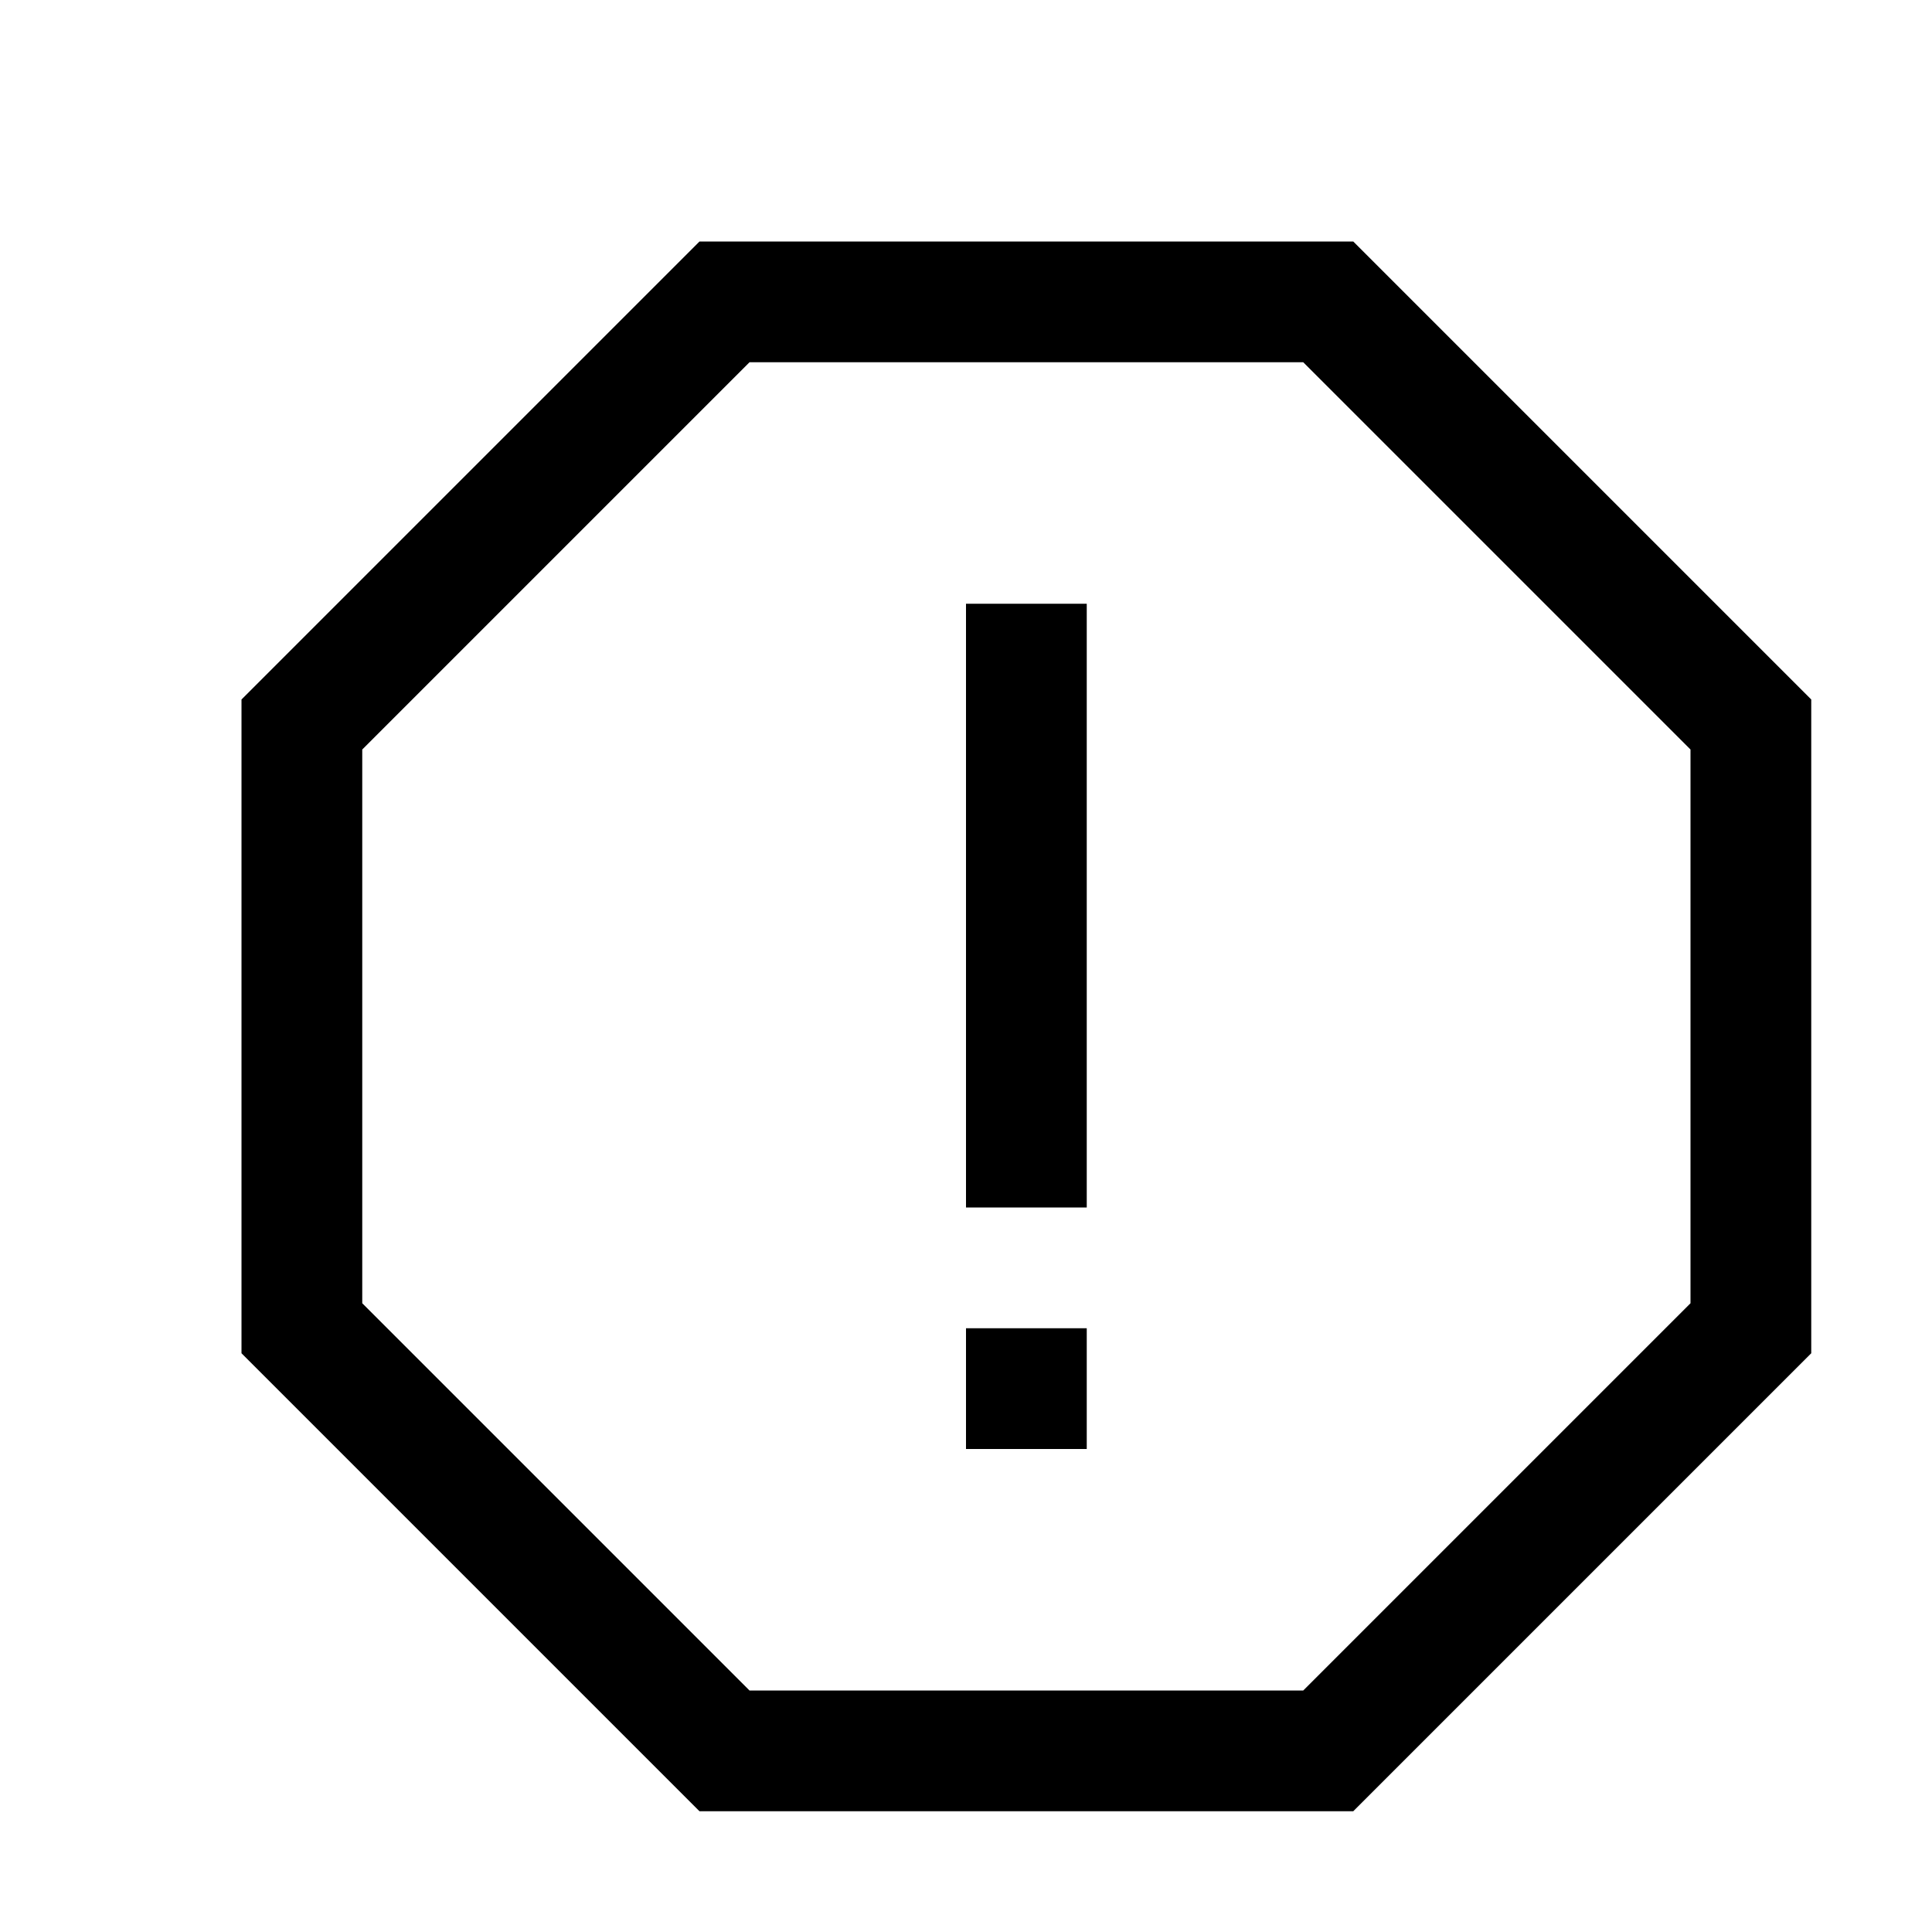
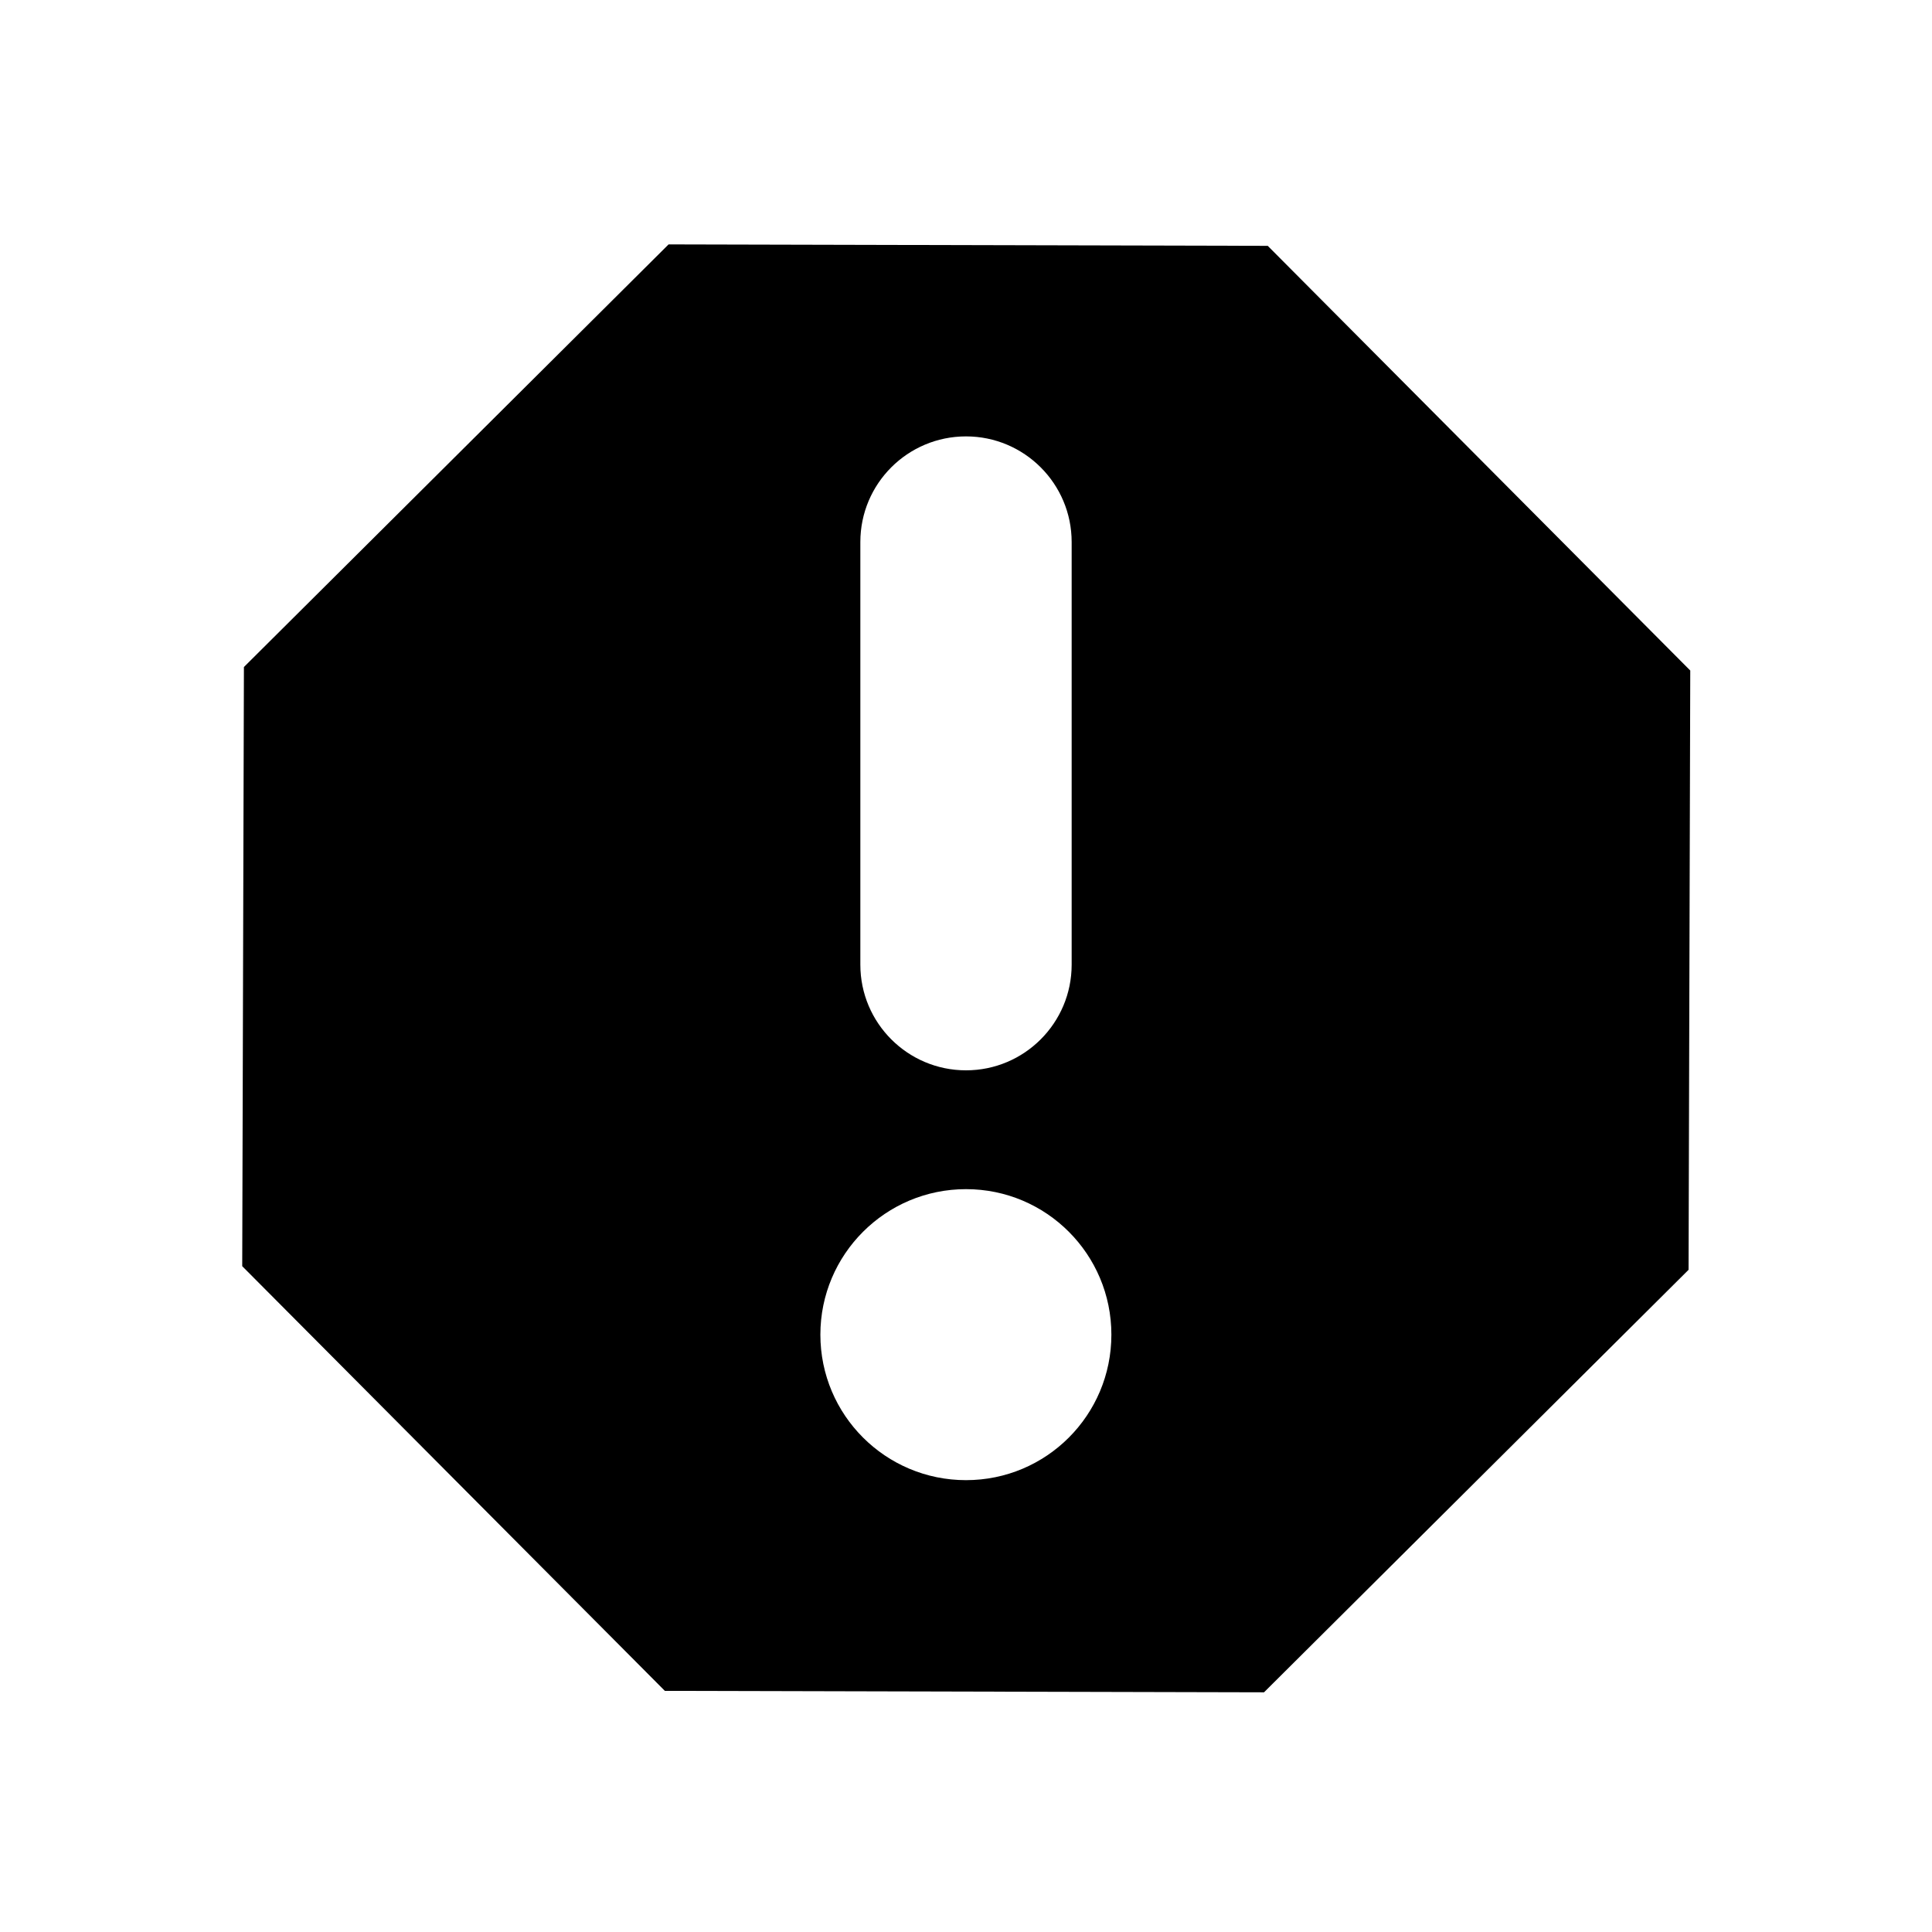
<svg xmlns="http://www.w3.org/2000/svg" version="1.1" viewBox="0 0 16 16">
-   <path fill="none" stroke="black" d="M 11 2.5 L 14.5 6 L 14.5 11 L 11 14.5 L 6 14.5 L 2.5 11 L 2.5 6 L 6 2.5 L 11 2.5 Z " />
-   <path fill="none" stroke="black" stroke-linecap="square" d="M 8.5 5.5 L 8.5 9.5" />
-   <rect fill="black" x="8" y="11" width="1" height="1" />
+   <path d="M 8 9.848 c -0.666 0 -1.206 0.54 -1.206 1.205 c 0 0.666 0.54 1.205 1.206 1.205 s 1.204 -0.539 1.204 -1.205 C 9.204 10.388 8.666 9.848 8 9.848 z M 8.875 4.489 c 0 -0.483 -0.392 -0.875 -0.875 -0.875 S 7.125 4.005 7.125 4.489 v 3.5 c 0 0.483 0.392 0.875 0.875 0.875 s 0.875 -0.392 0.875 -0.875 V 4.489 z M 13.984 10.516 l -3.516 3.499 l -4.962 -0.012 l -3.5 -3.517 L 2.02 5.524 l 3.517 -3.5 l 4.962 0.012 l 3.499 3.517 L 13.984 10.516 z" />
</svg>
